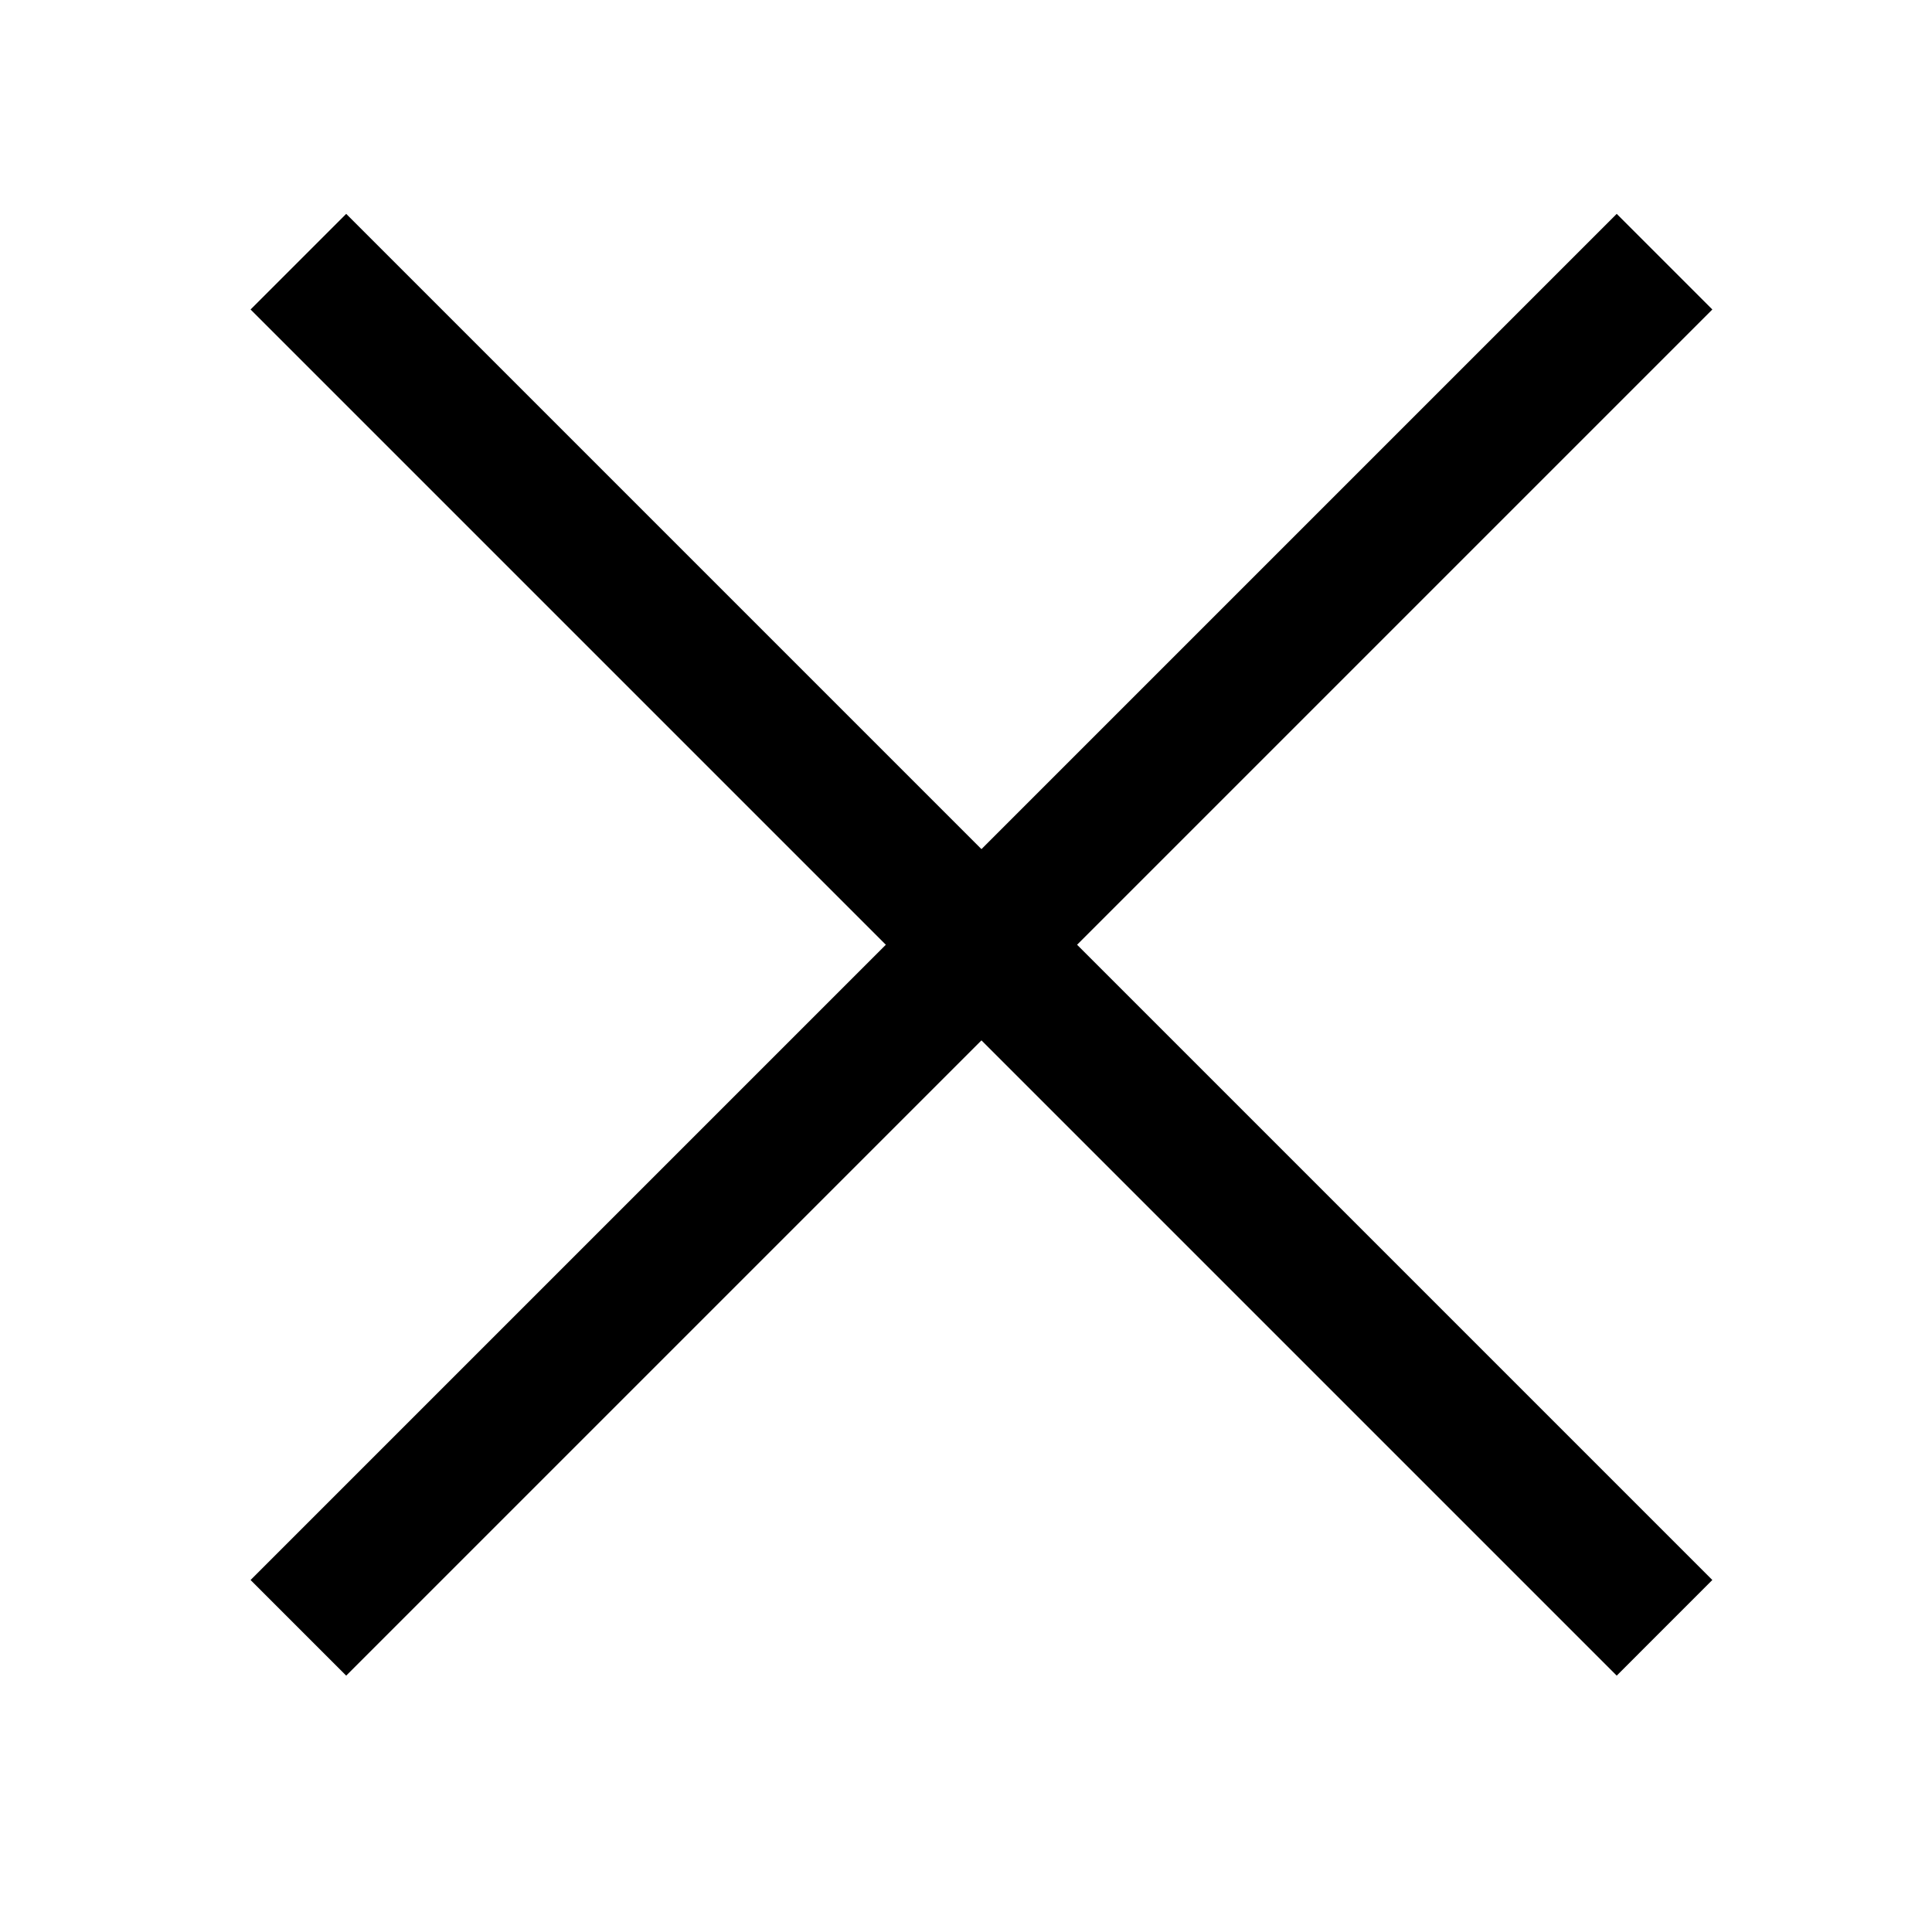
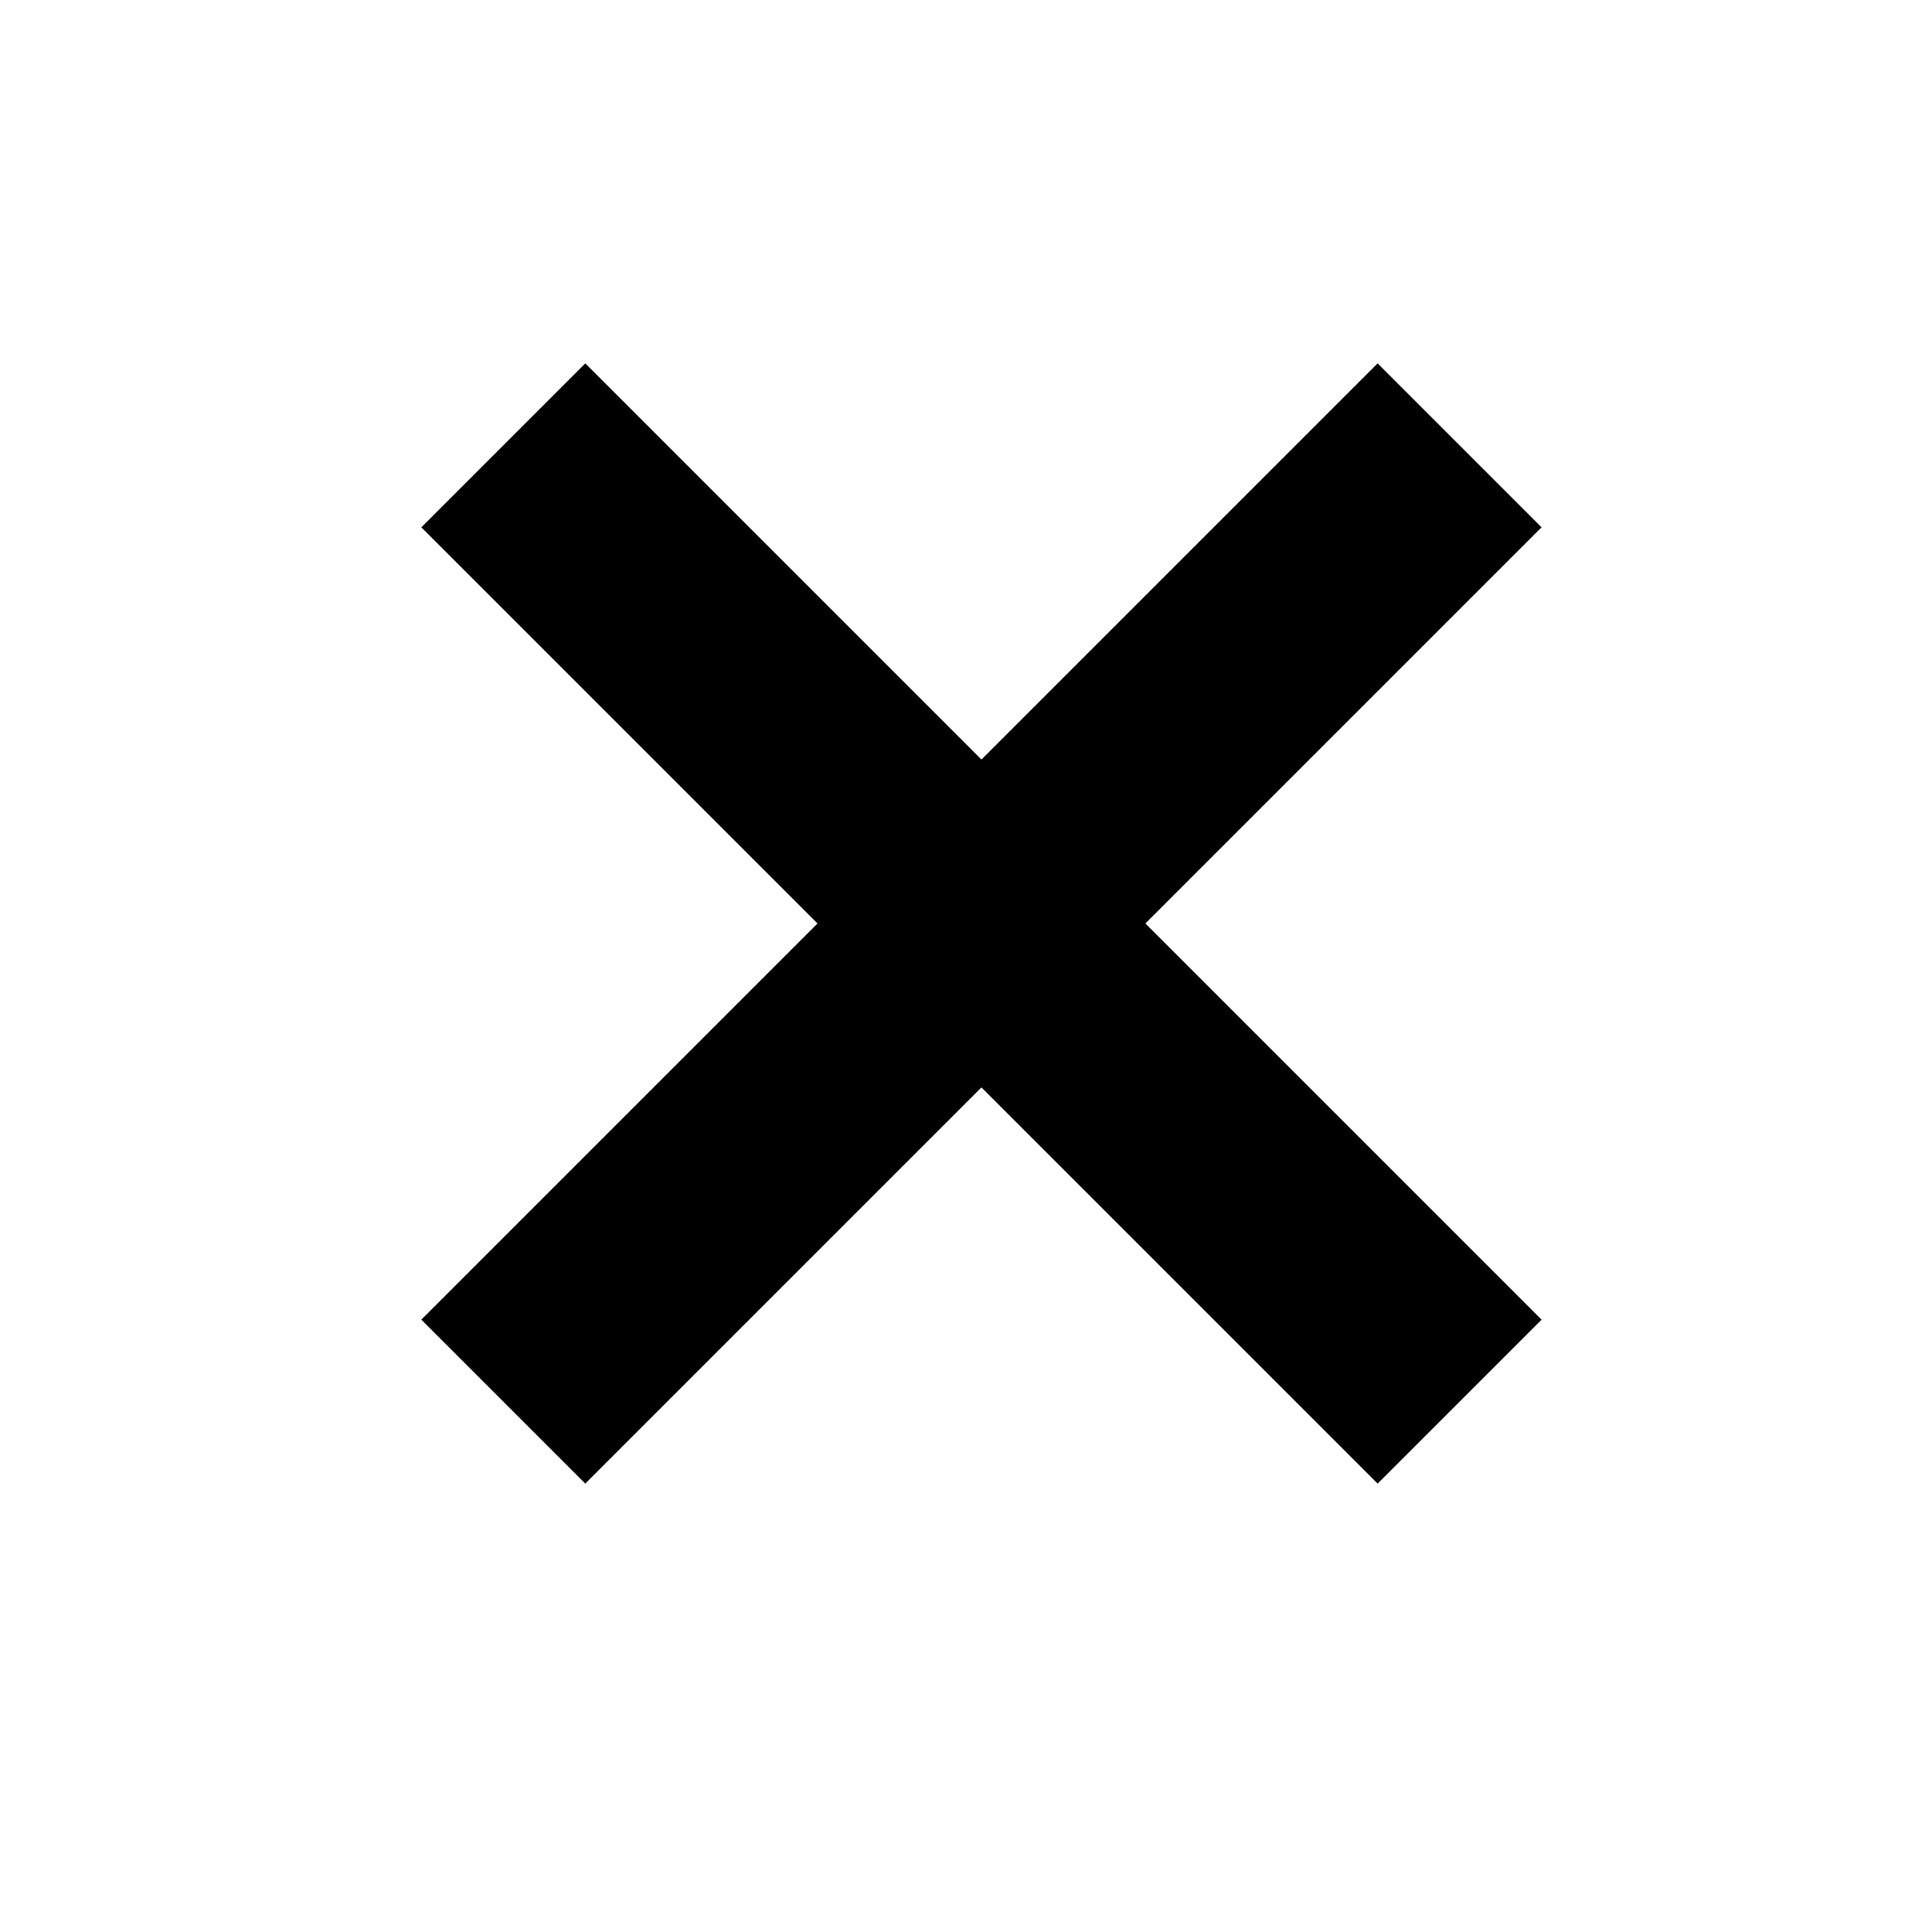
<svg xmlns="http://www.w3.org/2000/svg" width="100%" height="100%" viewBox="0 0 500 500" version="1.1" xml:space="preserve" style="fill-rule:evenodd;clip-rule:evenodd;stroke-linejoin:round;stroke-miterlimit:2;">
  <g id="not-met">
-     <g id="x2" transform="matrix(0.709947,-0.709947,0.707107,0.707107,39.3874,386.281)">
-       <rect x="2" y="34" width="498" height="35" />
+     <g transform="matrix(0.649573,0.649573,-0.707107,0.707107,256.918,-93.2511)">
+       <rect x="63" y="207" width="381" height="60" />
    </g>
-     <g id="x1" transform="matrix(0.709947,0.709947,-0.707107,0.707107,112.219,29.8874)">
-       <rect x="2" y="34" width="498" height="35" />
+     <g transform="matrix(0.649573,-0.649573,0.707107,0.707107,-78.2511,236.082)">
+       <rect x="63" y="207" width="381" height="60" />
    </g>
  </g>
</svg>
